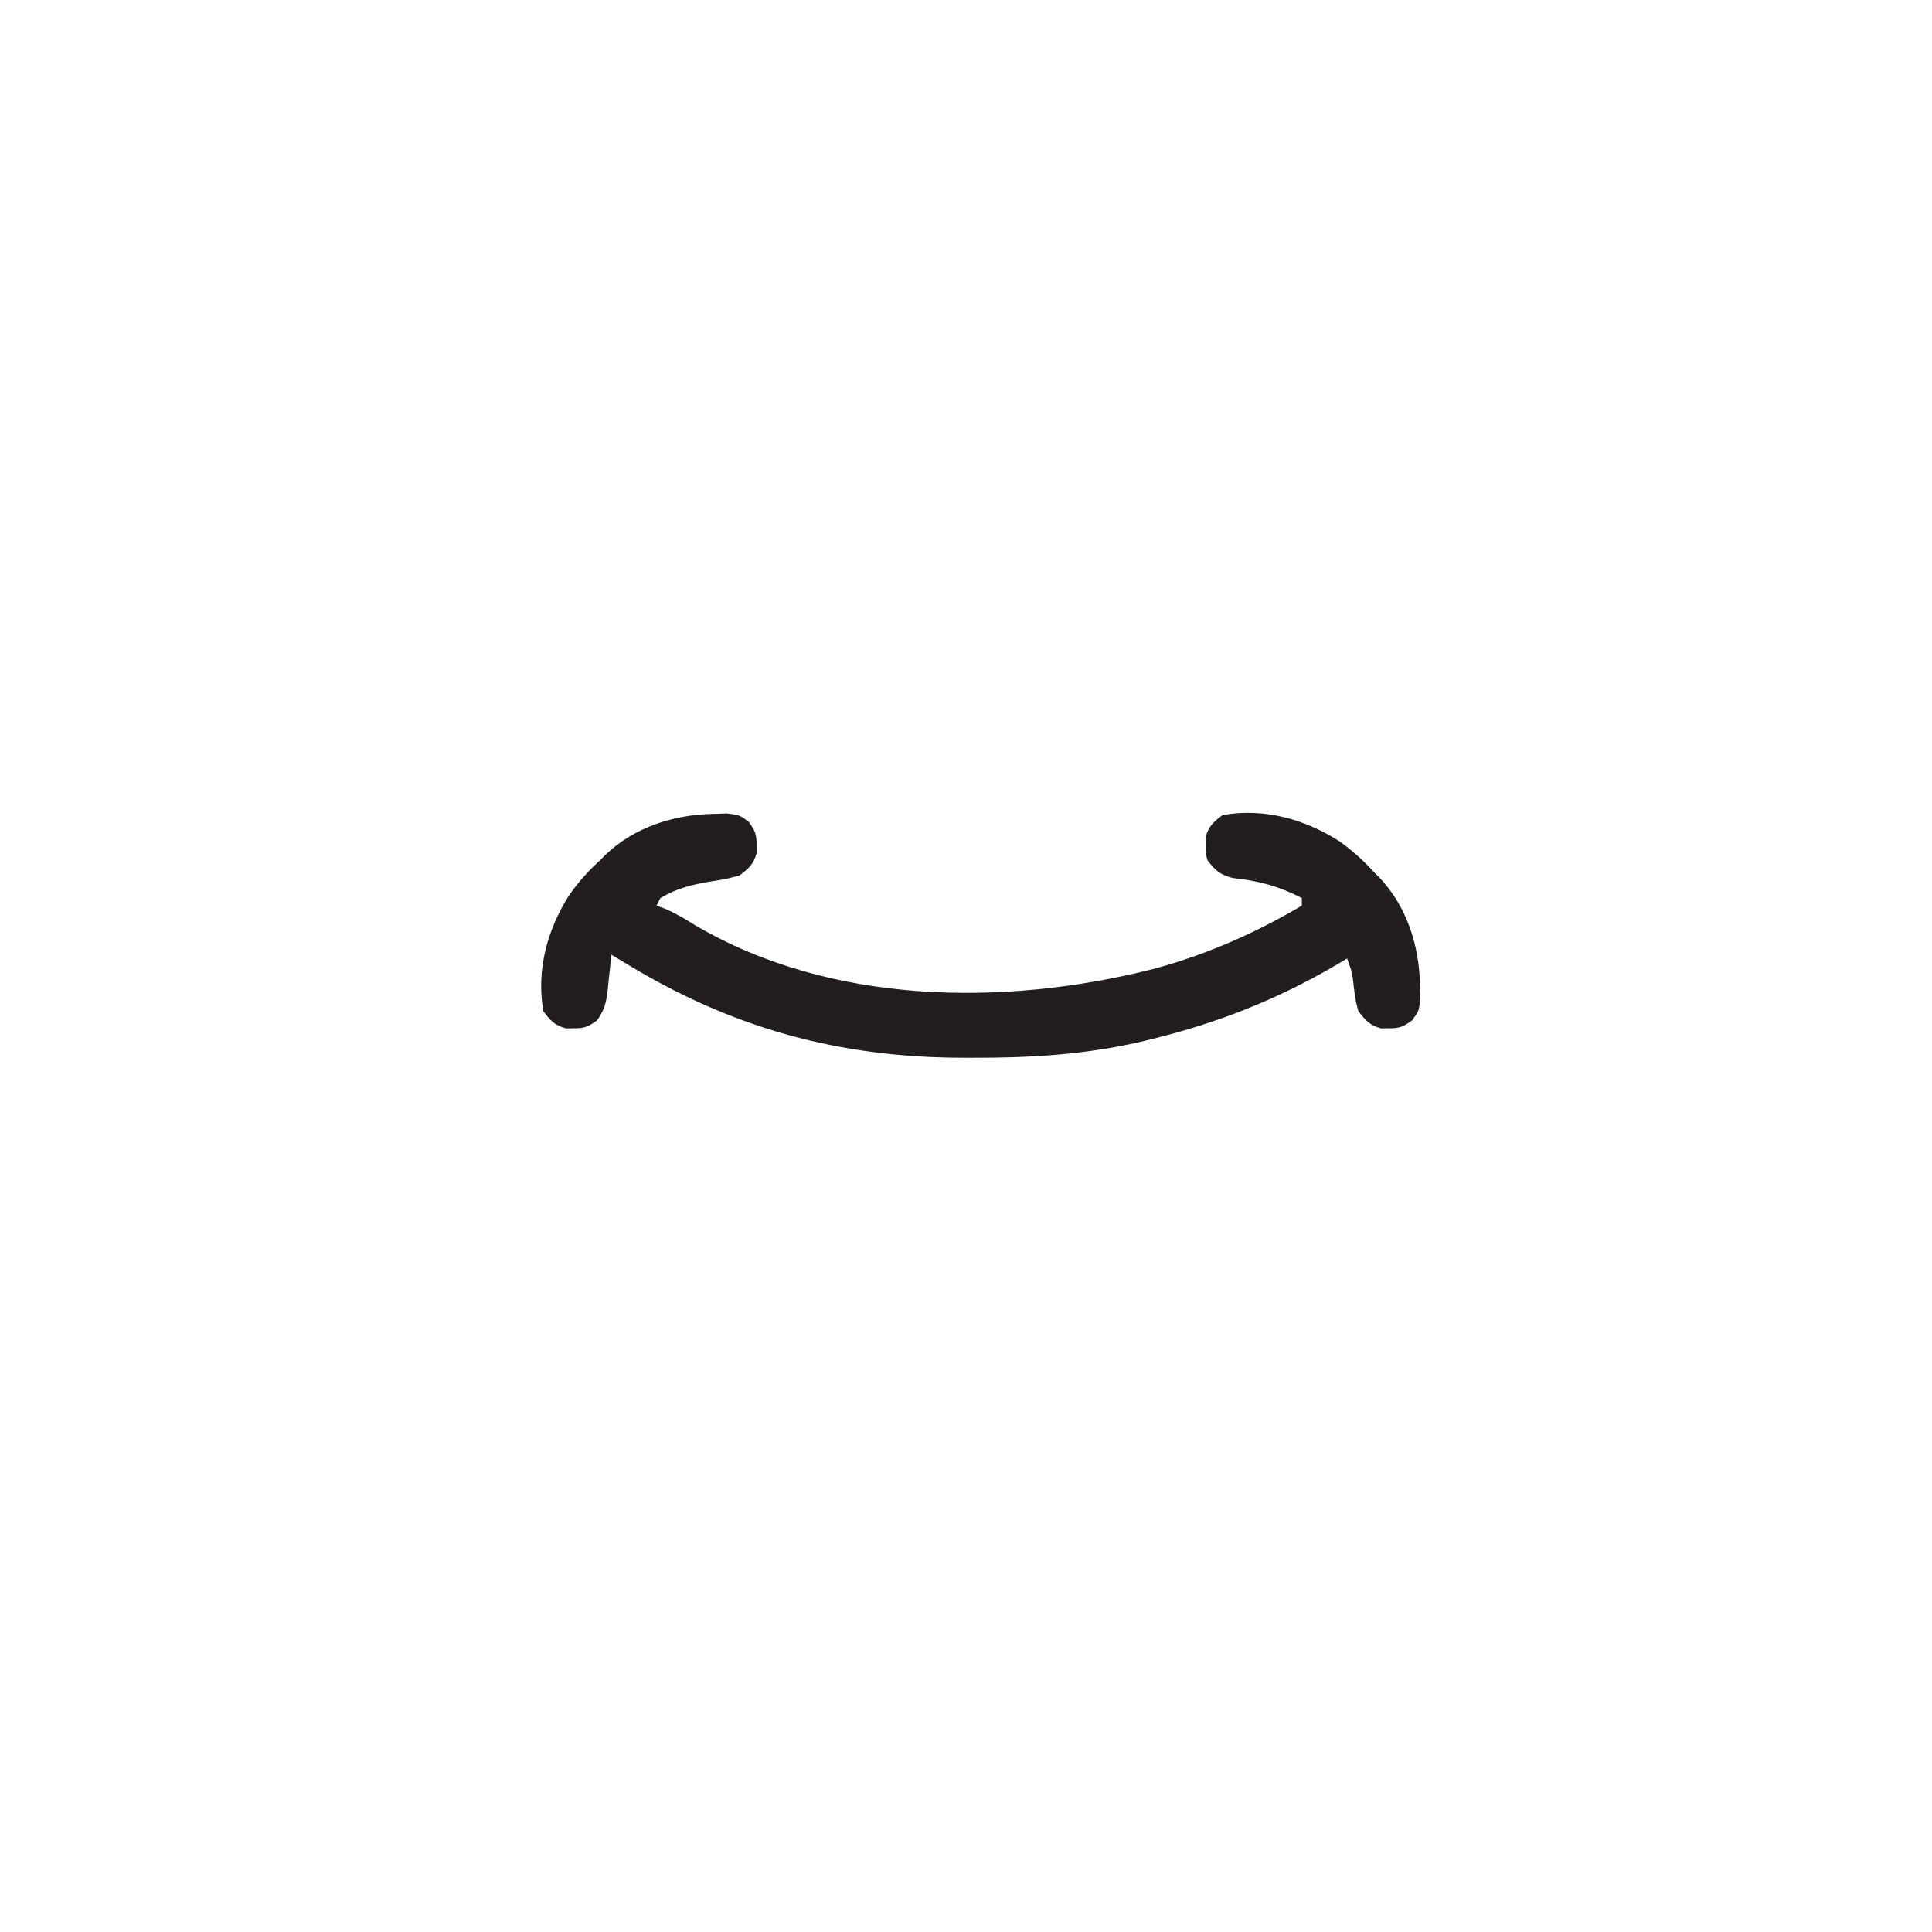
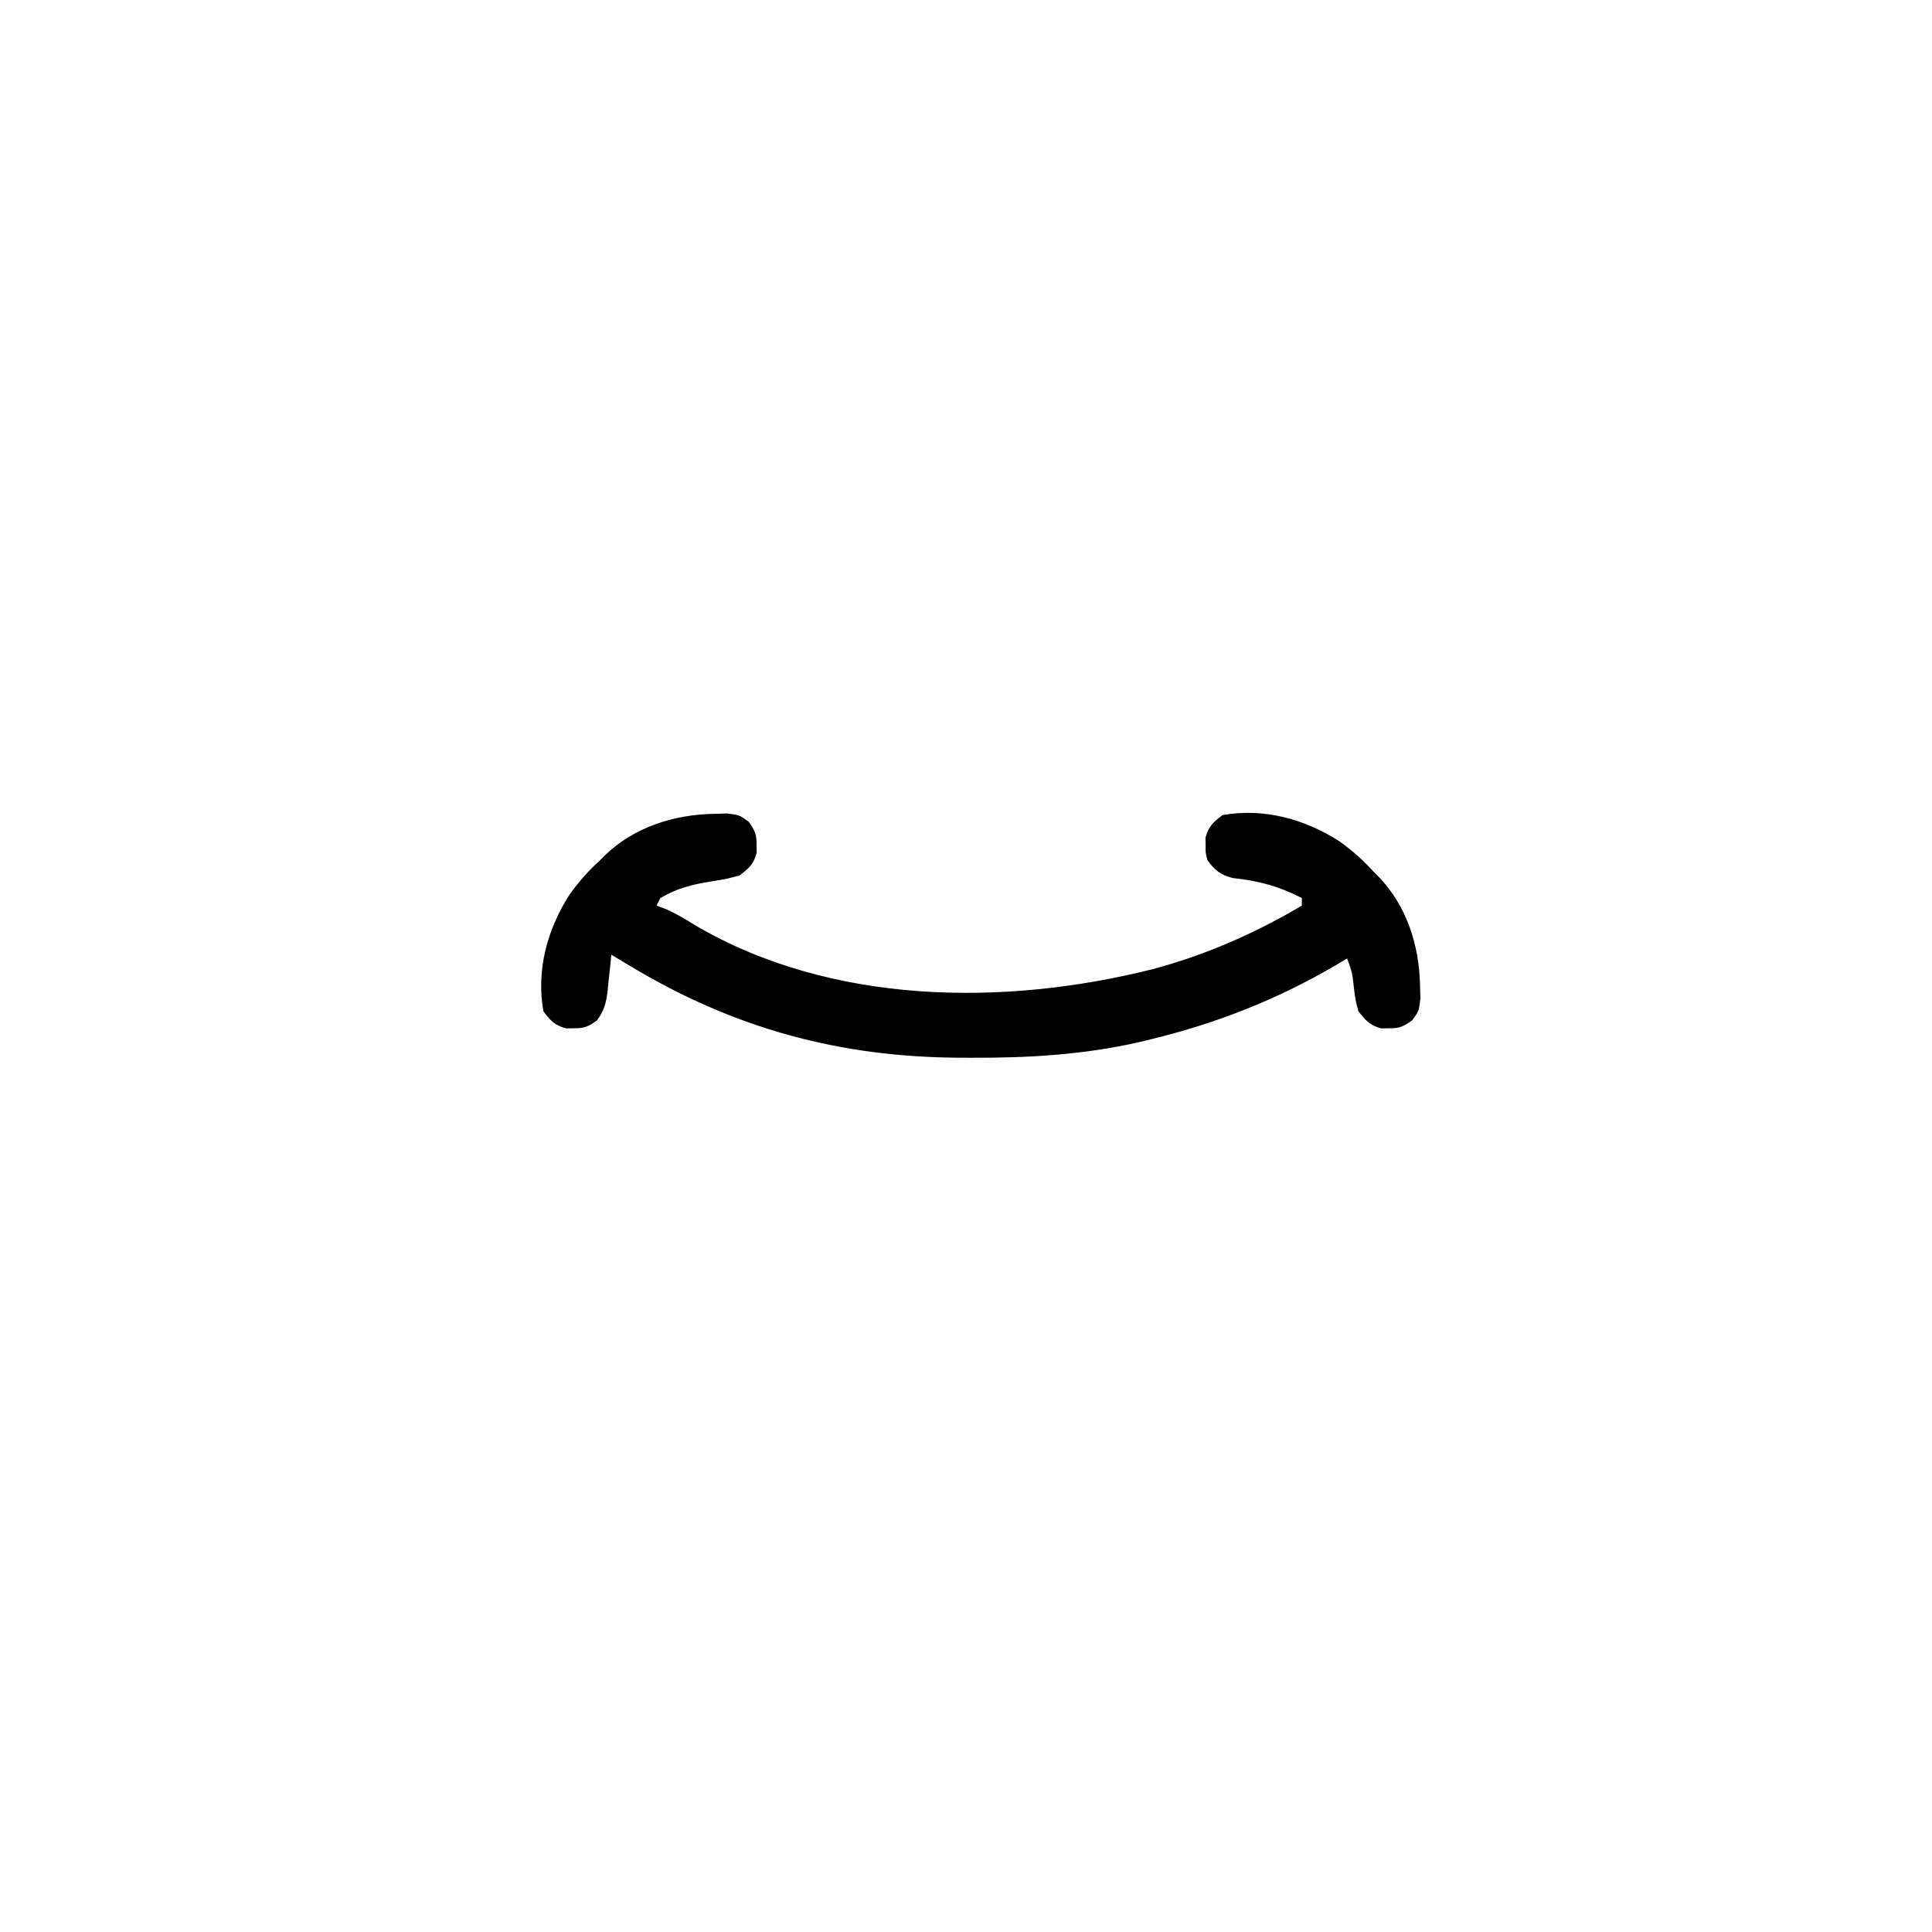
<svg xmlns="http://www.w3.org/2000/svg" version="1.1" width="512" height="512">
-   <path d="M0 0 C1.217 -0.037 2.434 -0.075 3.688 -0.113 C7 0.312 7 0.312 9.406 2.082 C11.086 4.433 11.544 5.468 11.5 8.312 C11.51 8.973 11.521 9.633 11.531 10.312 C10.733 13.317 9.466 14.437 7 16.312 C3.539 17.254 3.539 17.254 -0.375 17.875 C-5.458 18.695 -9.546 19.668 -14 22.312 C-14.33 22.973 -14.66 23.633 -15 24.312 C-14.282 24.577 -13.564 24.841 -12.824 25.113 C-9.931 26.342 -7.469 27.825 -4.812 29.5 C31.222 50.637 76.968 51.099 116.562 41.125 C130.399 37.432 143.691 31.615 156 24.312 C156 23.652 156 22.992 156 22.312 C149.953 19.167 144.482 17.709 137.699 17 C134.367 16.151 133.077 15.024 131 12.312 C130.469 10.312 130.469 10.312 130.5 8.312 C130.485 7.322 130.485 7.322 130.469 6.312 C131.262 3.325 132.542 2.156 135 0.312 C145.973 -1.611 156.685 1.341 165.938 7.25 C169.297 9.667 172.22 12.232 175 15.312 C175.481 15.789 175.962 16.266 176.457 16.758 C183.812 24.467 187.102 34.842 187.312 45.312 C187.369 47.138 187.369 47.138 187.426 49 C187 52.312 187 52.312 185.23 54.719 C182.88 56.399 181.845 56.857 179 56.812 C178.34 56.823 177.68 56.833 177 56.844 C174.038 56.057 172.865 54.717 171 52.312 C170.207 49.367 170.207 49.367 169.812 46.188 C169.368 42.109 169.368 42.109 168 38.312 C166.944 38.942 165.889 39.571 164.801 40.219 C149.331 49.243 133.586 55.433 116.188 59.688 C115.211 59.926 114.234 60.165 113.228 60.411 C98.252 63.854 83.549 64.692 68.25 64.625 C67.368 64.623 66.487 64.621 65.579 64.618 C33.466 64.492 5.559 56.884 -22 40.312 C-22.955 39.74 -23.91 39.168 -24.895 38.578 C-25.937 37.952 -25.937 37.952 -27 37.312 C-27.098 38.349 -27.196 39.385 -27.297 40.453 C-27.447 41.823 -27.598 43.193 -27.75 44.562 C-27.843 45.585 -27.843 45.585 -27.938 46.629 C-28.324 49.943 -28.82 52.071 -30.828 54.766 C-33.143 56.414 -34.196 56.856 -37 56.812 C-37.99 56.828 -37.99 56.828 -39 56.844 C-41.987 56.05 -43.157 54.77 -45 52.312 C-46.923 41.34 -43.971 30.627 -38.062 21.375 C-35.646 18.015 -33.081 15.093 -30 12.312 C-29.523 11.832 -29.046 11.351 -28.555 10.855 C-20.845 3.5 -10.47 0.211 0 0 Z " fill="#221E1F" transform="translate(189,215.6875)" />
+   <path d="M0 0 C1.217 -0.037 2.434 -0.075 3.688 -0.113 C7 0.312 7 0.312 9.406 2.082 C11.086 4.433 11.544 5.468 11.5 8.312 C11.51 8.973 11.521 9.633 11.531 10.312 C10.733 13.317 9.466 14.437 7 16.312 C3.539 17.254 3.539 17.254 -0.375 17.875 C-5.458 18.695 -9.546 19.668 -14 22.312 C-14.33 22.973 -14.66 23.633 -15 24.312 C-14.282 24.577 -13.564 24.841 -12.824 25.113 C-9.931 26.342 -7.469 27.825 -4.812 29.5 C31.222 50.637 76.968 51.099 116.562 41.125 C130.399 37.432 143.691 31.615 156 24.312 C156 23.652 156 22.992 156 22.312 C149.953 19.167 144.482 17.709 137.699 17 C134.367 16.151 133.077 15.024 131 12.312 C130.469 10.312 130.469 10.312 130.5 8.312 C130.485 7.322 130.485 7.322 130.469 6.312 C131.262 3.325 132.542 2.156 135 0.312 C145.973 -1.611 156.685 1.341 165.938 7.25 C169.297 9.667 172.22 12.232 175 15.312 C175.481 15.789 175.962 16.266 176.457 16.758 C183.812 24.467 187.102 34.842 187.312 45.312 C187.369 47.138 187.369 47.138 187.426 49 C187 52.312 187 52.312 185.23 54.719 C182.88 56.399 181.845 56.857 179 56.812 C178.34 56.823 177.68 56.833 177 56.844 C174.038 56.057 172.865 54.717 171 52.312 C170.207 49.367 170.207 49.367 169.812 46.188 C169.368 42.109 169.368 42.109 168 38.312 C166.944 38.942 165.889 39.571 164.801 40.219 C149.331 49.243 133.586 55.433 116.188 59.688 C115.211 59.926 114.234 60.165 113.228 60.411 C98.252 63.854 83.549 64.692 68.25 64.625 C67.368 64.623 66.487 64.621 65.579 64.618 C33.466 64.492 5.559 56.884 -22 40.312 C-22.955 39.74 -23.91 39.168 -24.895 38.578 C-25.937 37.952 -25.937 37.952 -27 37.312 C-27.098 38.349 -27.196 39.385 -27.297 40.453 C-27.447 41.823 -27.598 43.193 -27.75 44.562 C-27.843 45.585 -27.843 45.585 -27.938 46.629 C-28.324 49.943 -28.82 52.071 -30.828 54.766 C-33.143 56.414 -34.196 56.856 -37 56.812 C-37.99 56.828 -37.99 56.828 -39 56.844 C-41.987 56.05 -43.157 54.77 -45 52.312 C-46.923 41.34 -43.971 30.627 -38.062 21.375 C-35.646 18.015 -33.081 15.093 -30 12.312 C-29.523 11.832 -29.046 11.351 -28.555 10.855 C-20.845 3.5 -10.47 0.211 0 0 Z " fill="oklch(23.995% 0.006 0.61)" transform="translate(189,215.6875)" />
</svg>
